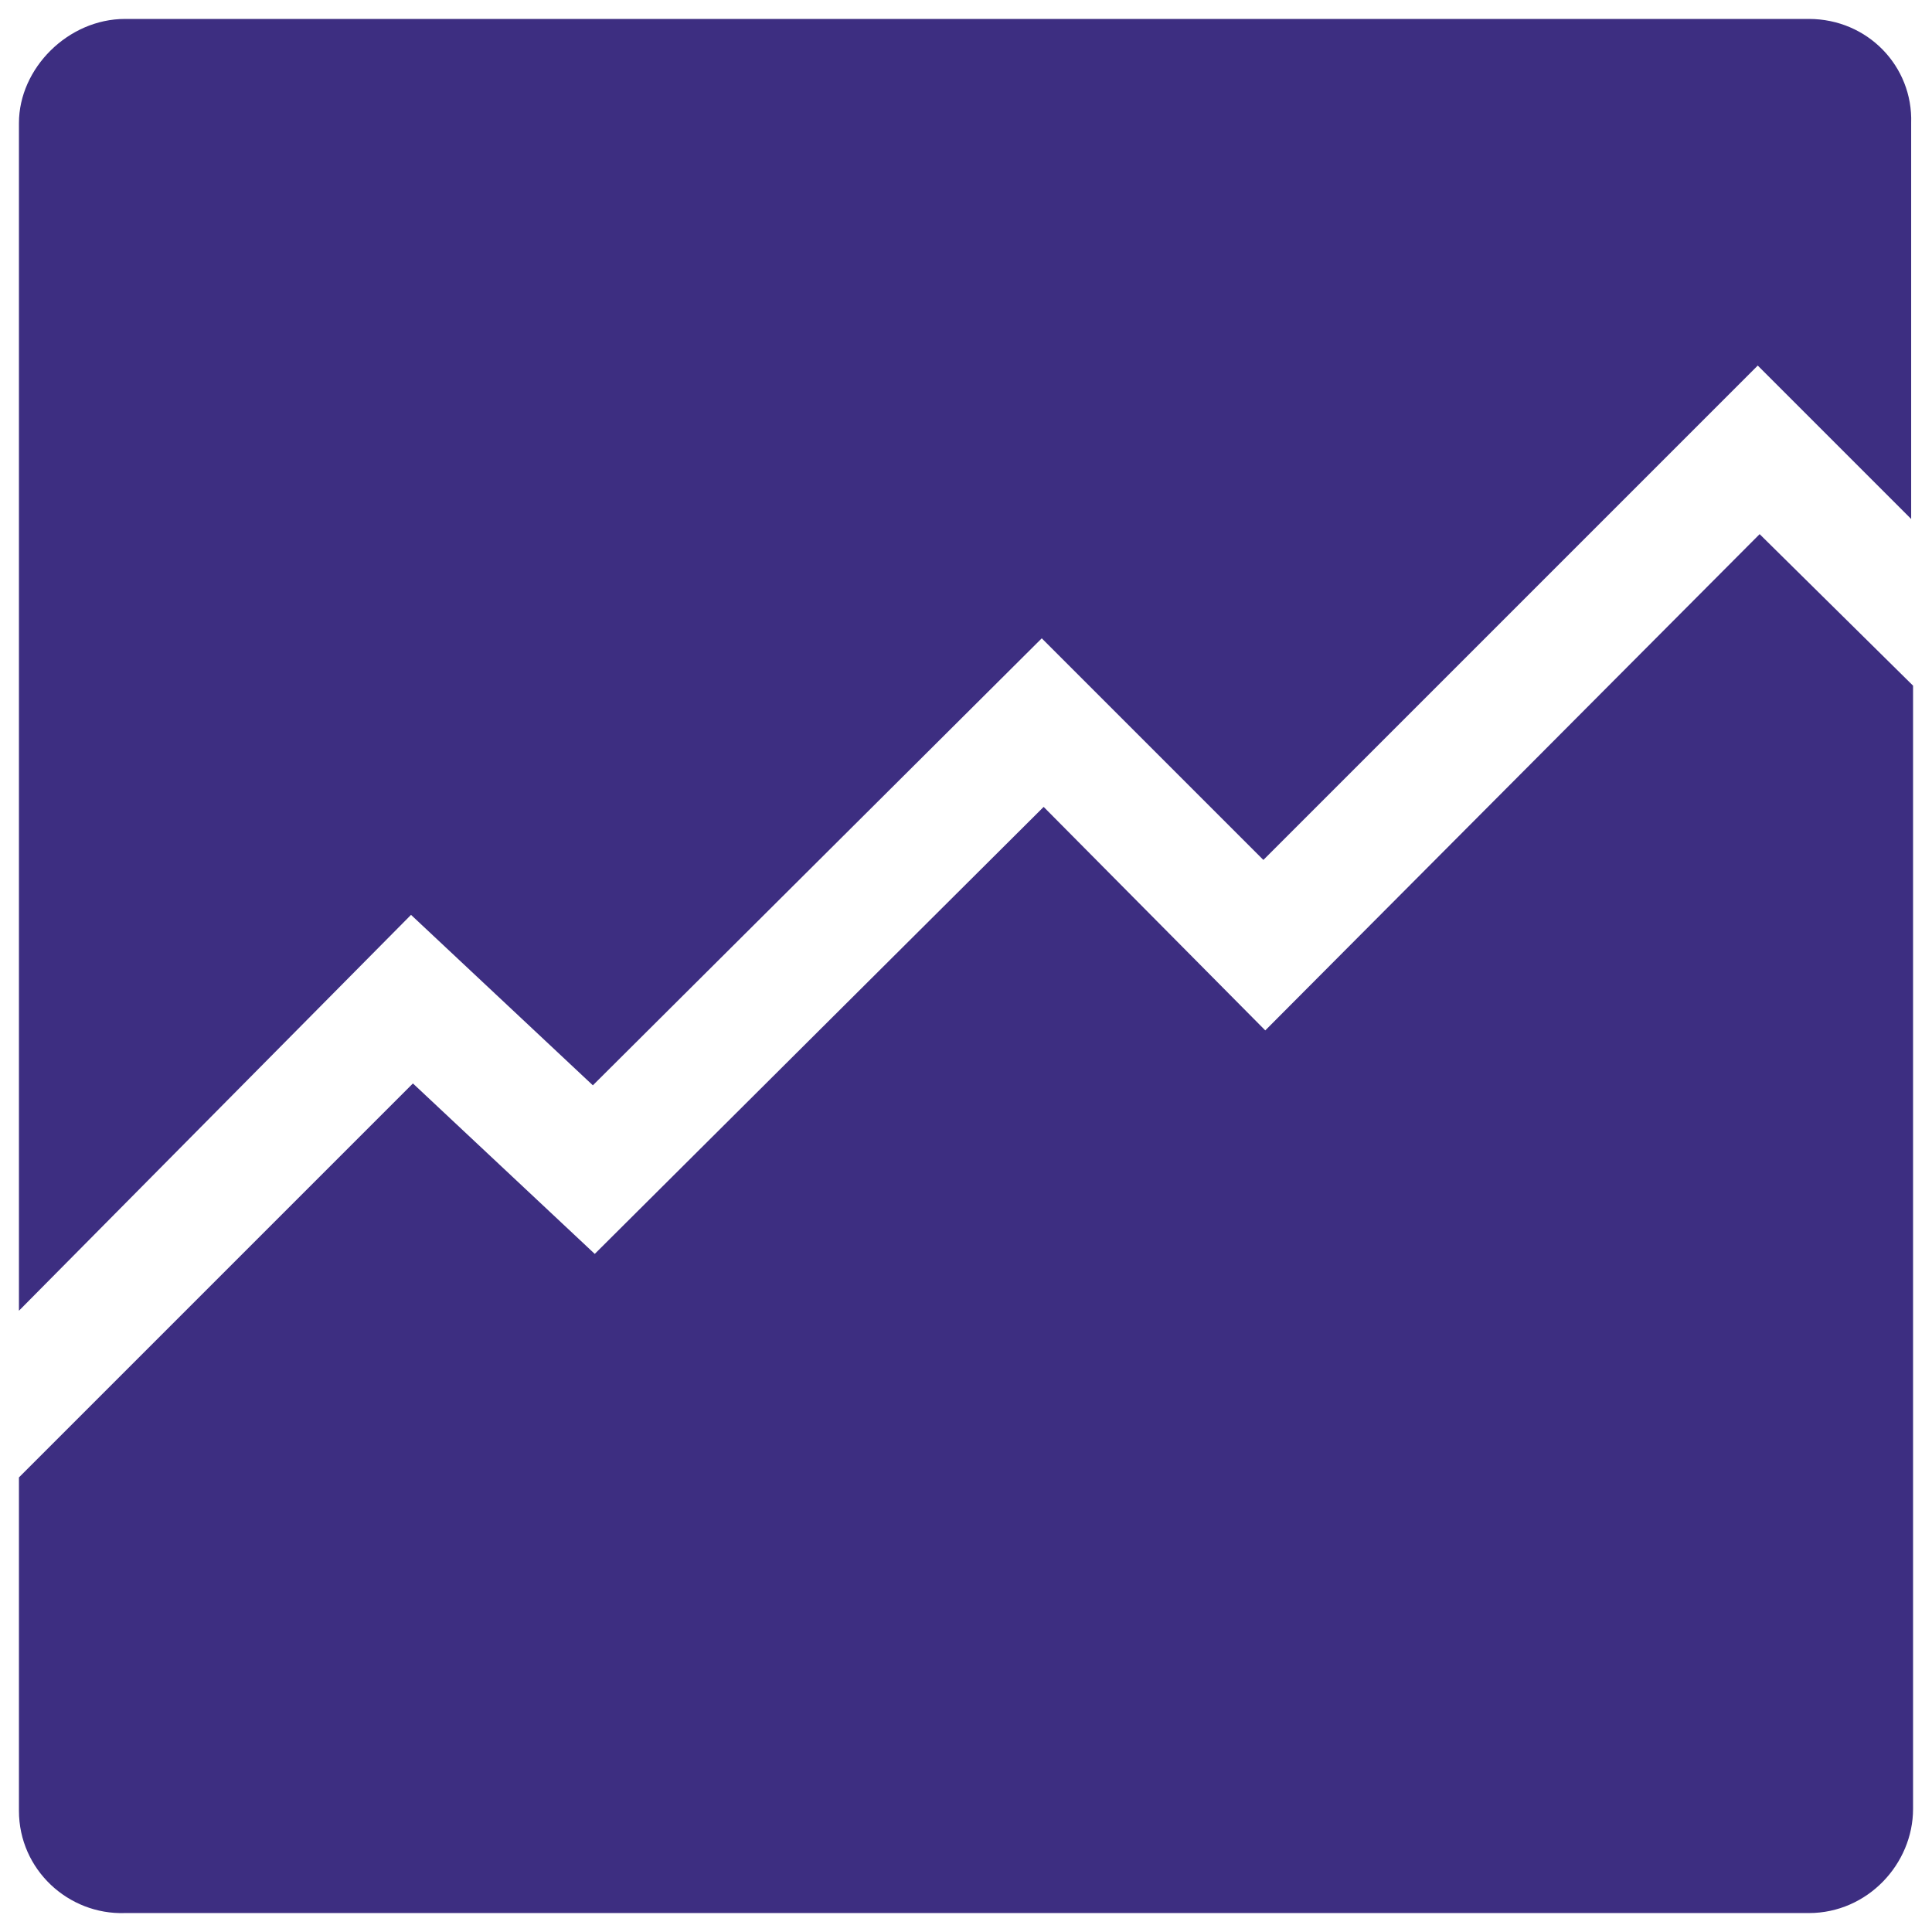
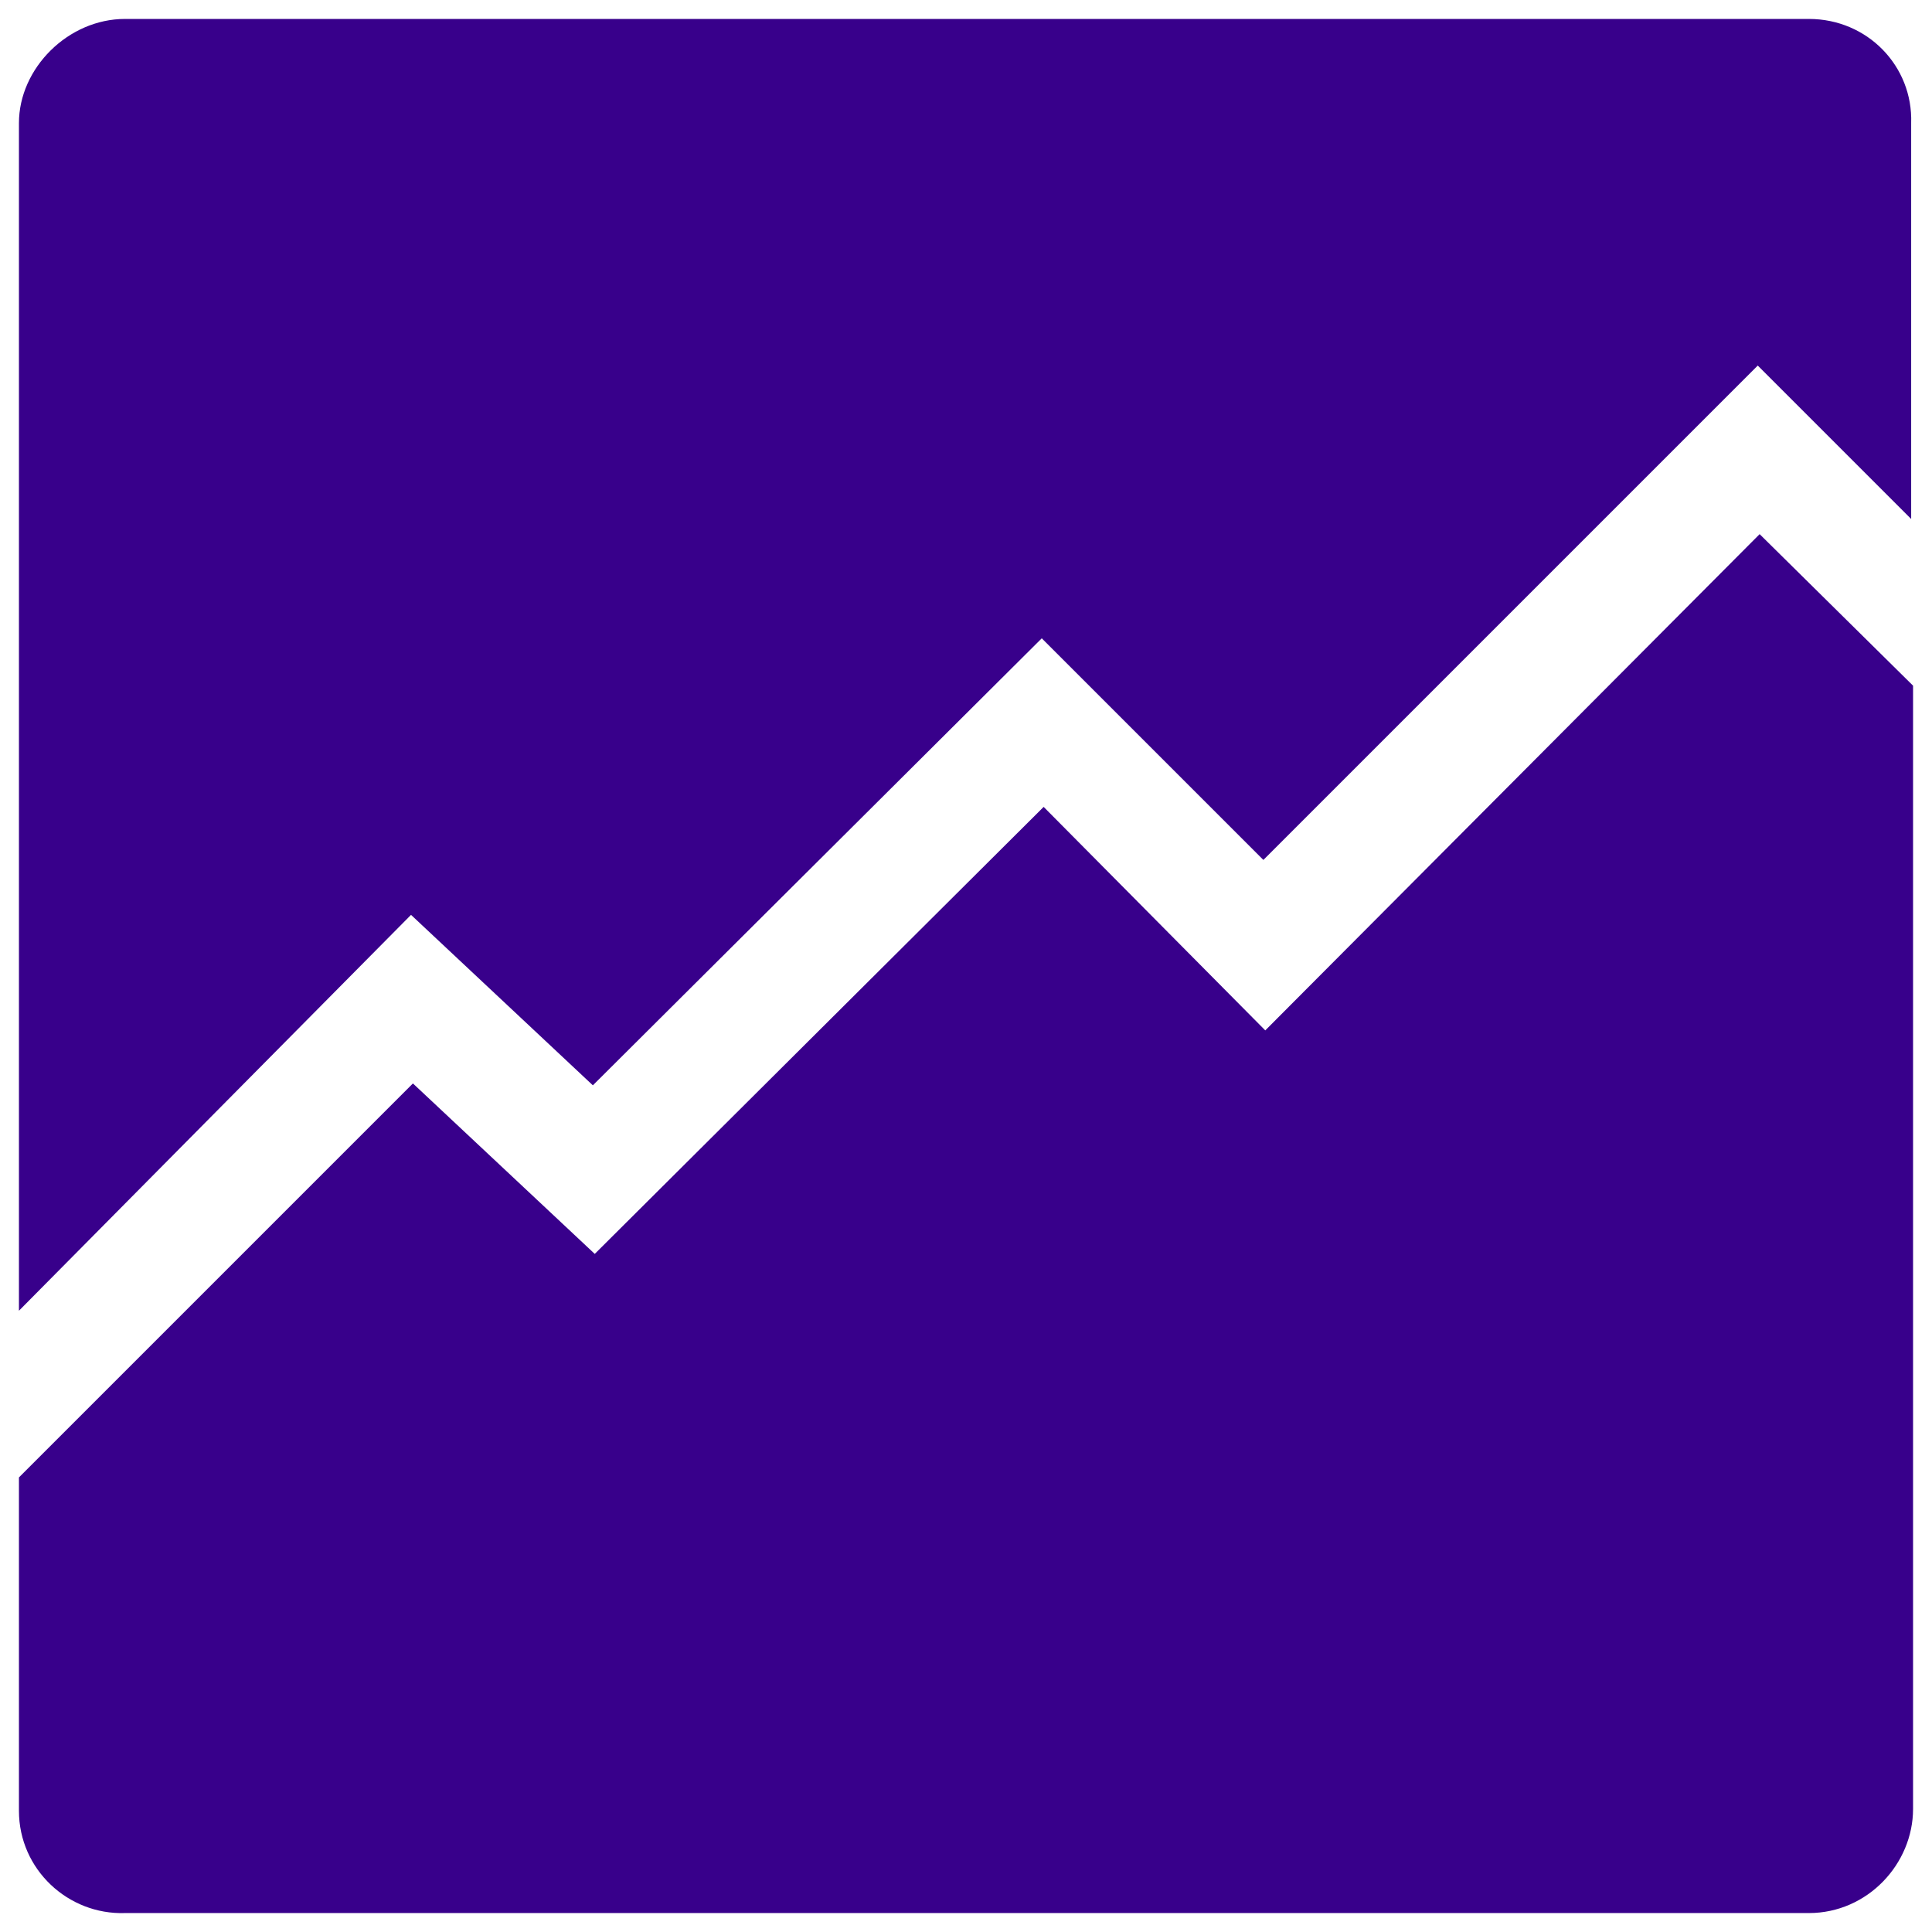
- <svg xmlns="http://www.w3.org/2000/svg" version="1.1" id="Layer_1" x="0px" y="0px" viewBox="0 0 102 102" enable-background="new 0 0 102 102" xml:space="preserve">
+ <svg xmlns="http://www.w3.org/2000/svg" version="1.1" id="Layer_1" x="0px" y="0px" viewBox="0 0 102 102" style="enable-background:new 0 0 102 102;" xml:space="preserve">
+   <style type="text/css">
+ 	.st0{fill:#38008B;}
+ </style>
  <g>
-     <path fill="#3D2E81" d="M21.7,48.3l9.6,9L55,33.7l11.7,11.7l26.1-26.1l8.1,8.1V6.5C101,3.5,98.6,1,95.5,1H6.6C3.6,1,1,3.6,1,6.5   v62.7L21.7,48.3z" />
-     <path fill="#3D2E81" d="M92.9,28.2L66.8,54.4L55.1,42.6L31.4,66.2l-9.6-9L1,78v17.6c0,3.1,2.6,5.5,5.6,5.4h88.9   c3.1,0,5.5-2.6,5.5-5.5V36.2L92.9,28.2z" />
+     <path class="st0" d="M21.7,48.3l9.6,9L55,33.7l11.7,11.7l26.1-26.1l8.1,8.1V6.5c0.1-3-2.3-5.5-5.4-5.5H6.6C3.6,1,1,3.6,1,6.5v62.7   L21.7,48.3z" />
+     <path class="st0" d="M92.9,28.2L66.8,54.4L55.1,42.6L31.4,66.2l-9.6-9L1,78v17.6c0,3.1,2.6,5.5,5.6,5.4h88.9c3.1,0,5.5-2.6,5.5-5.5   V36.2L92.9,28.2z" />
  </g>
</svg>
